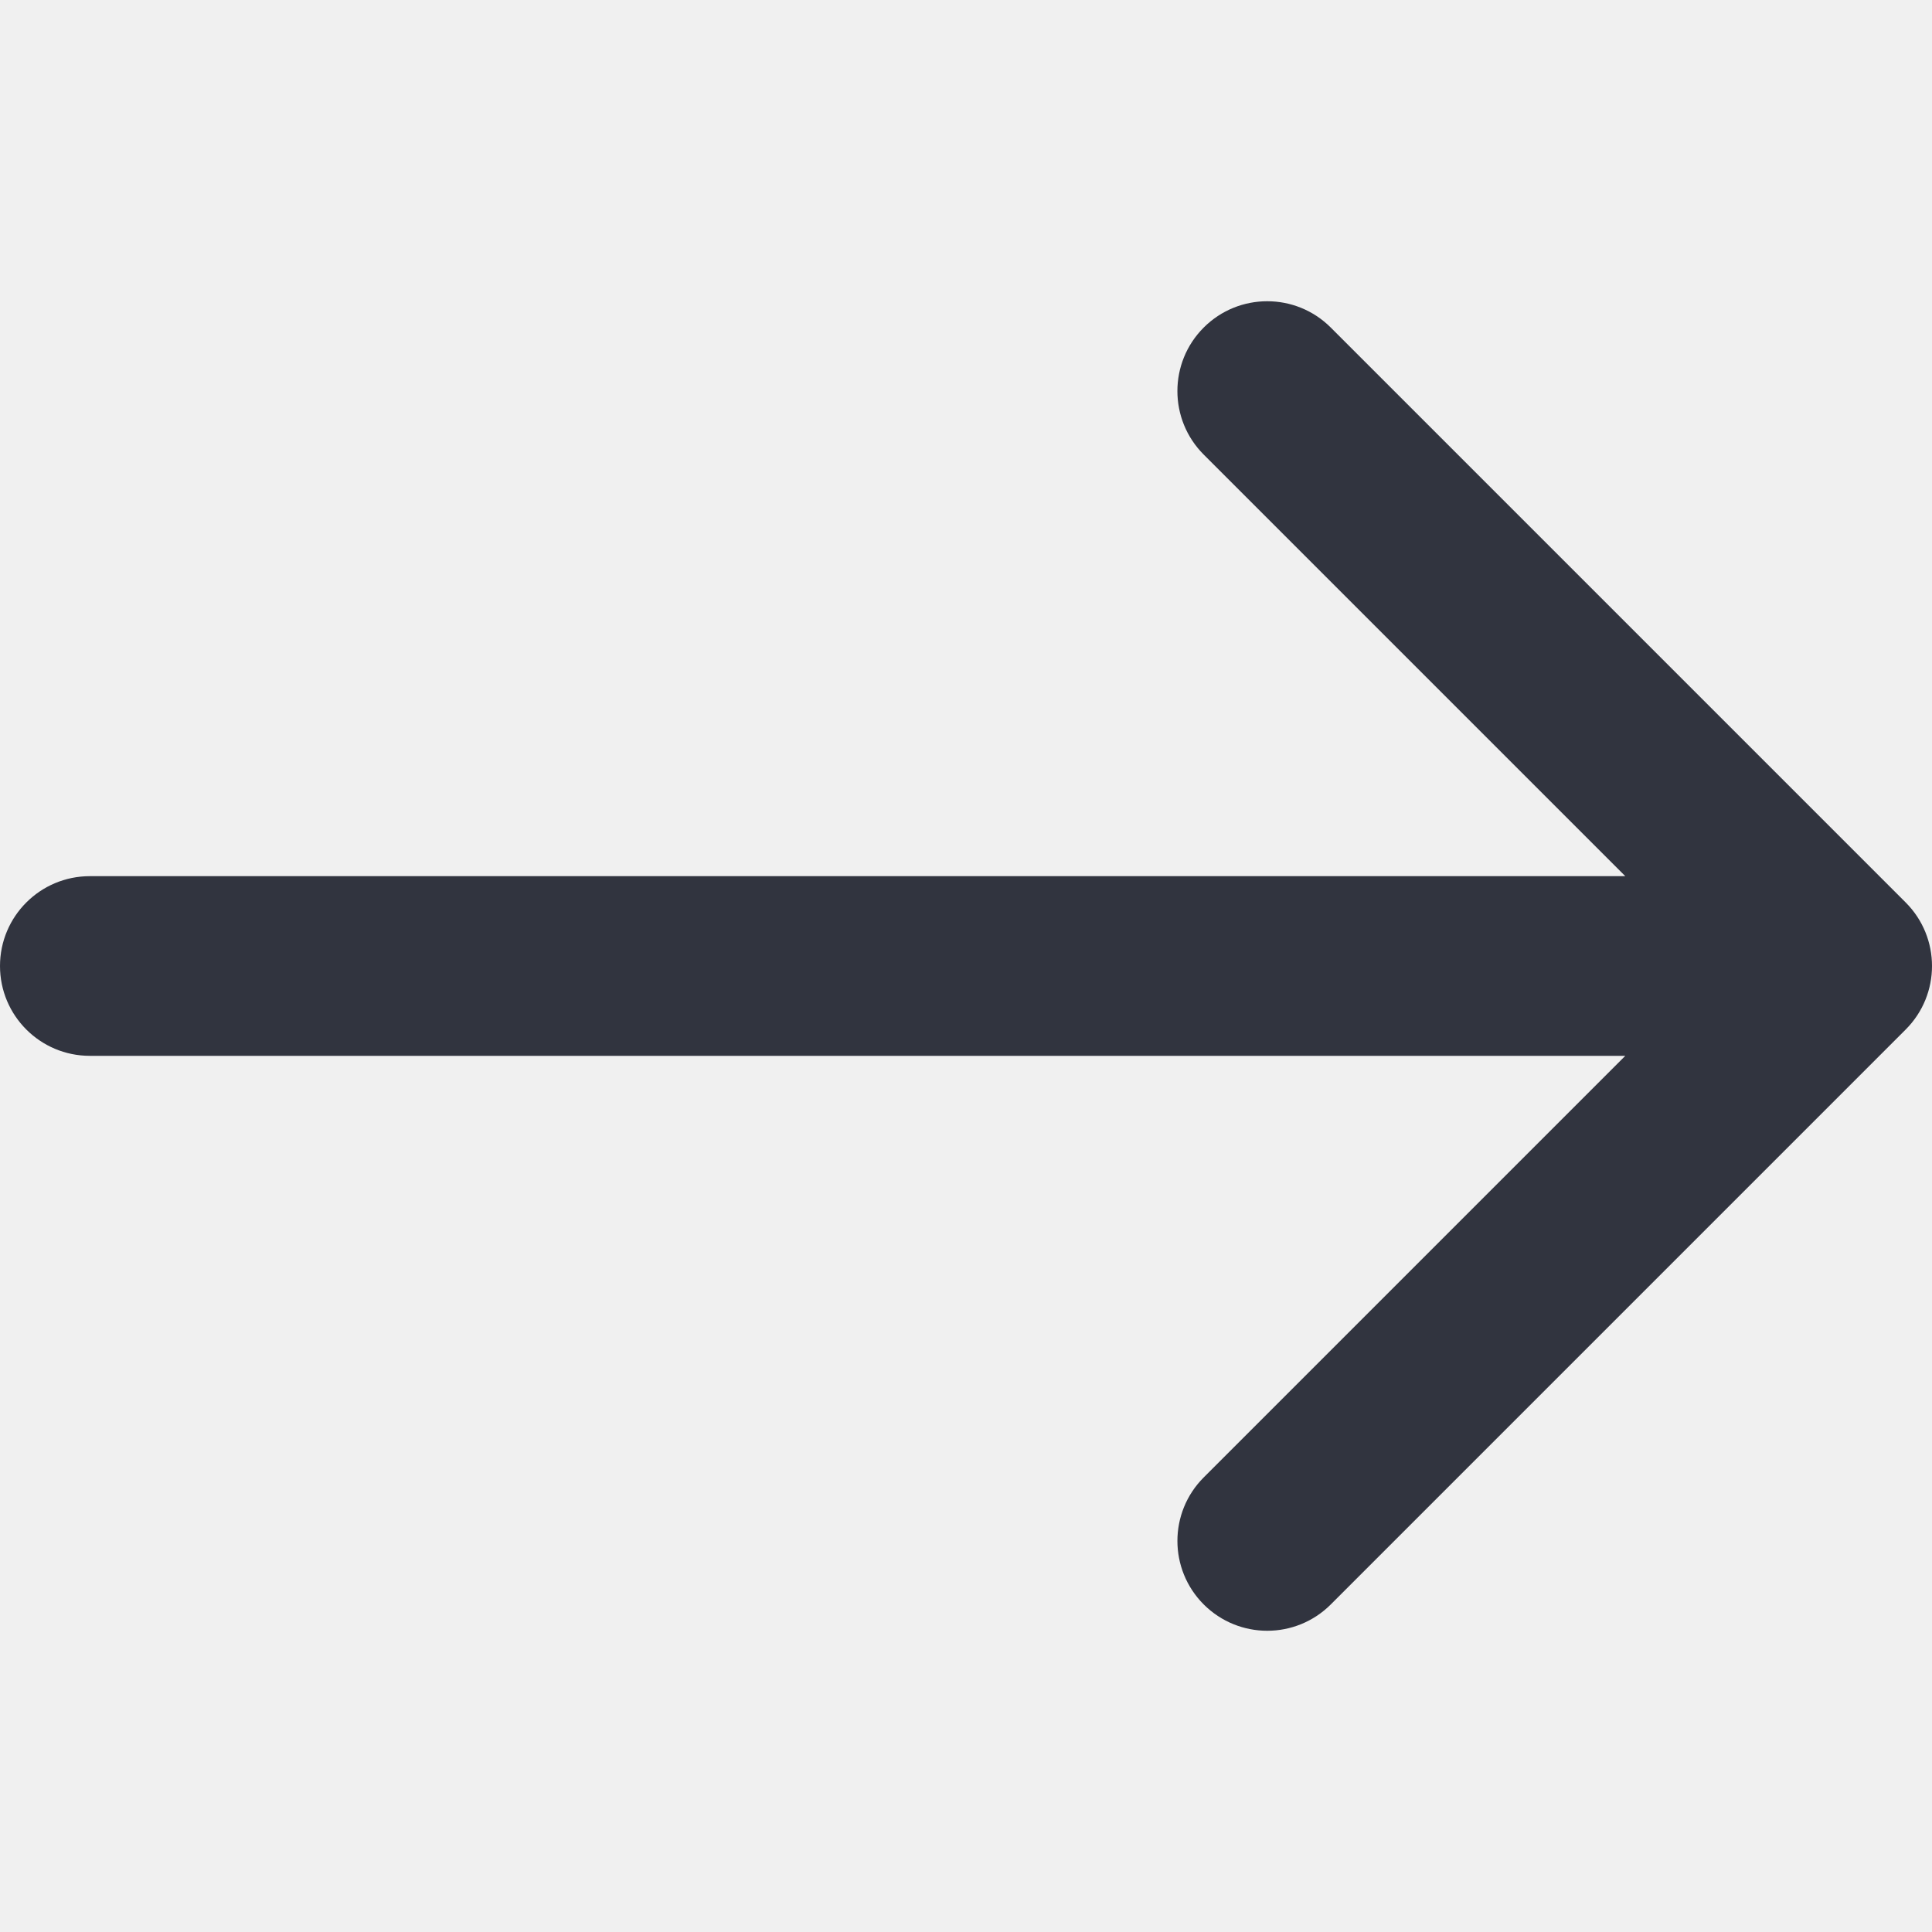
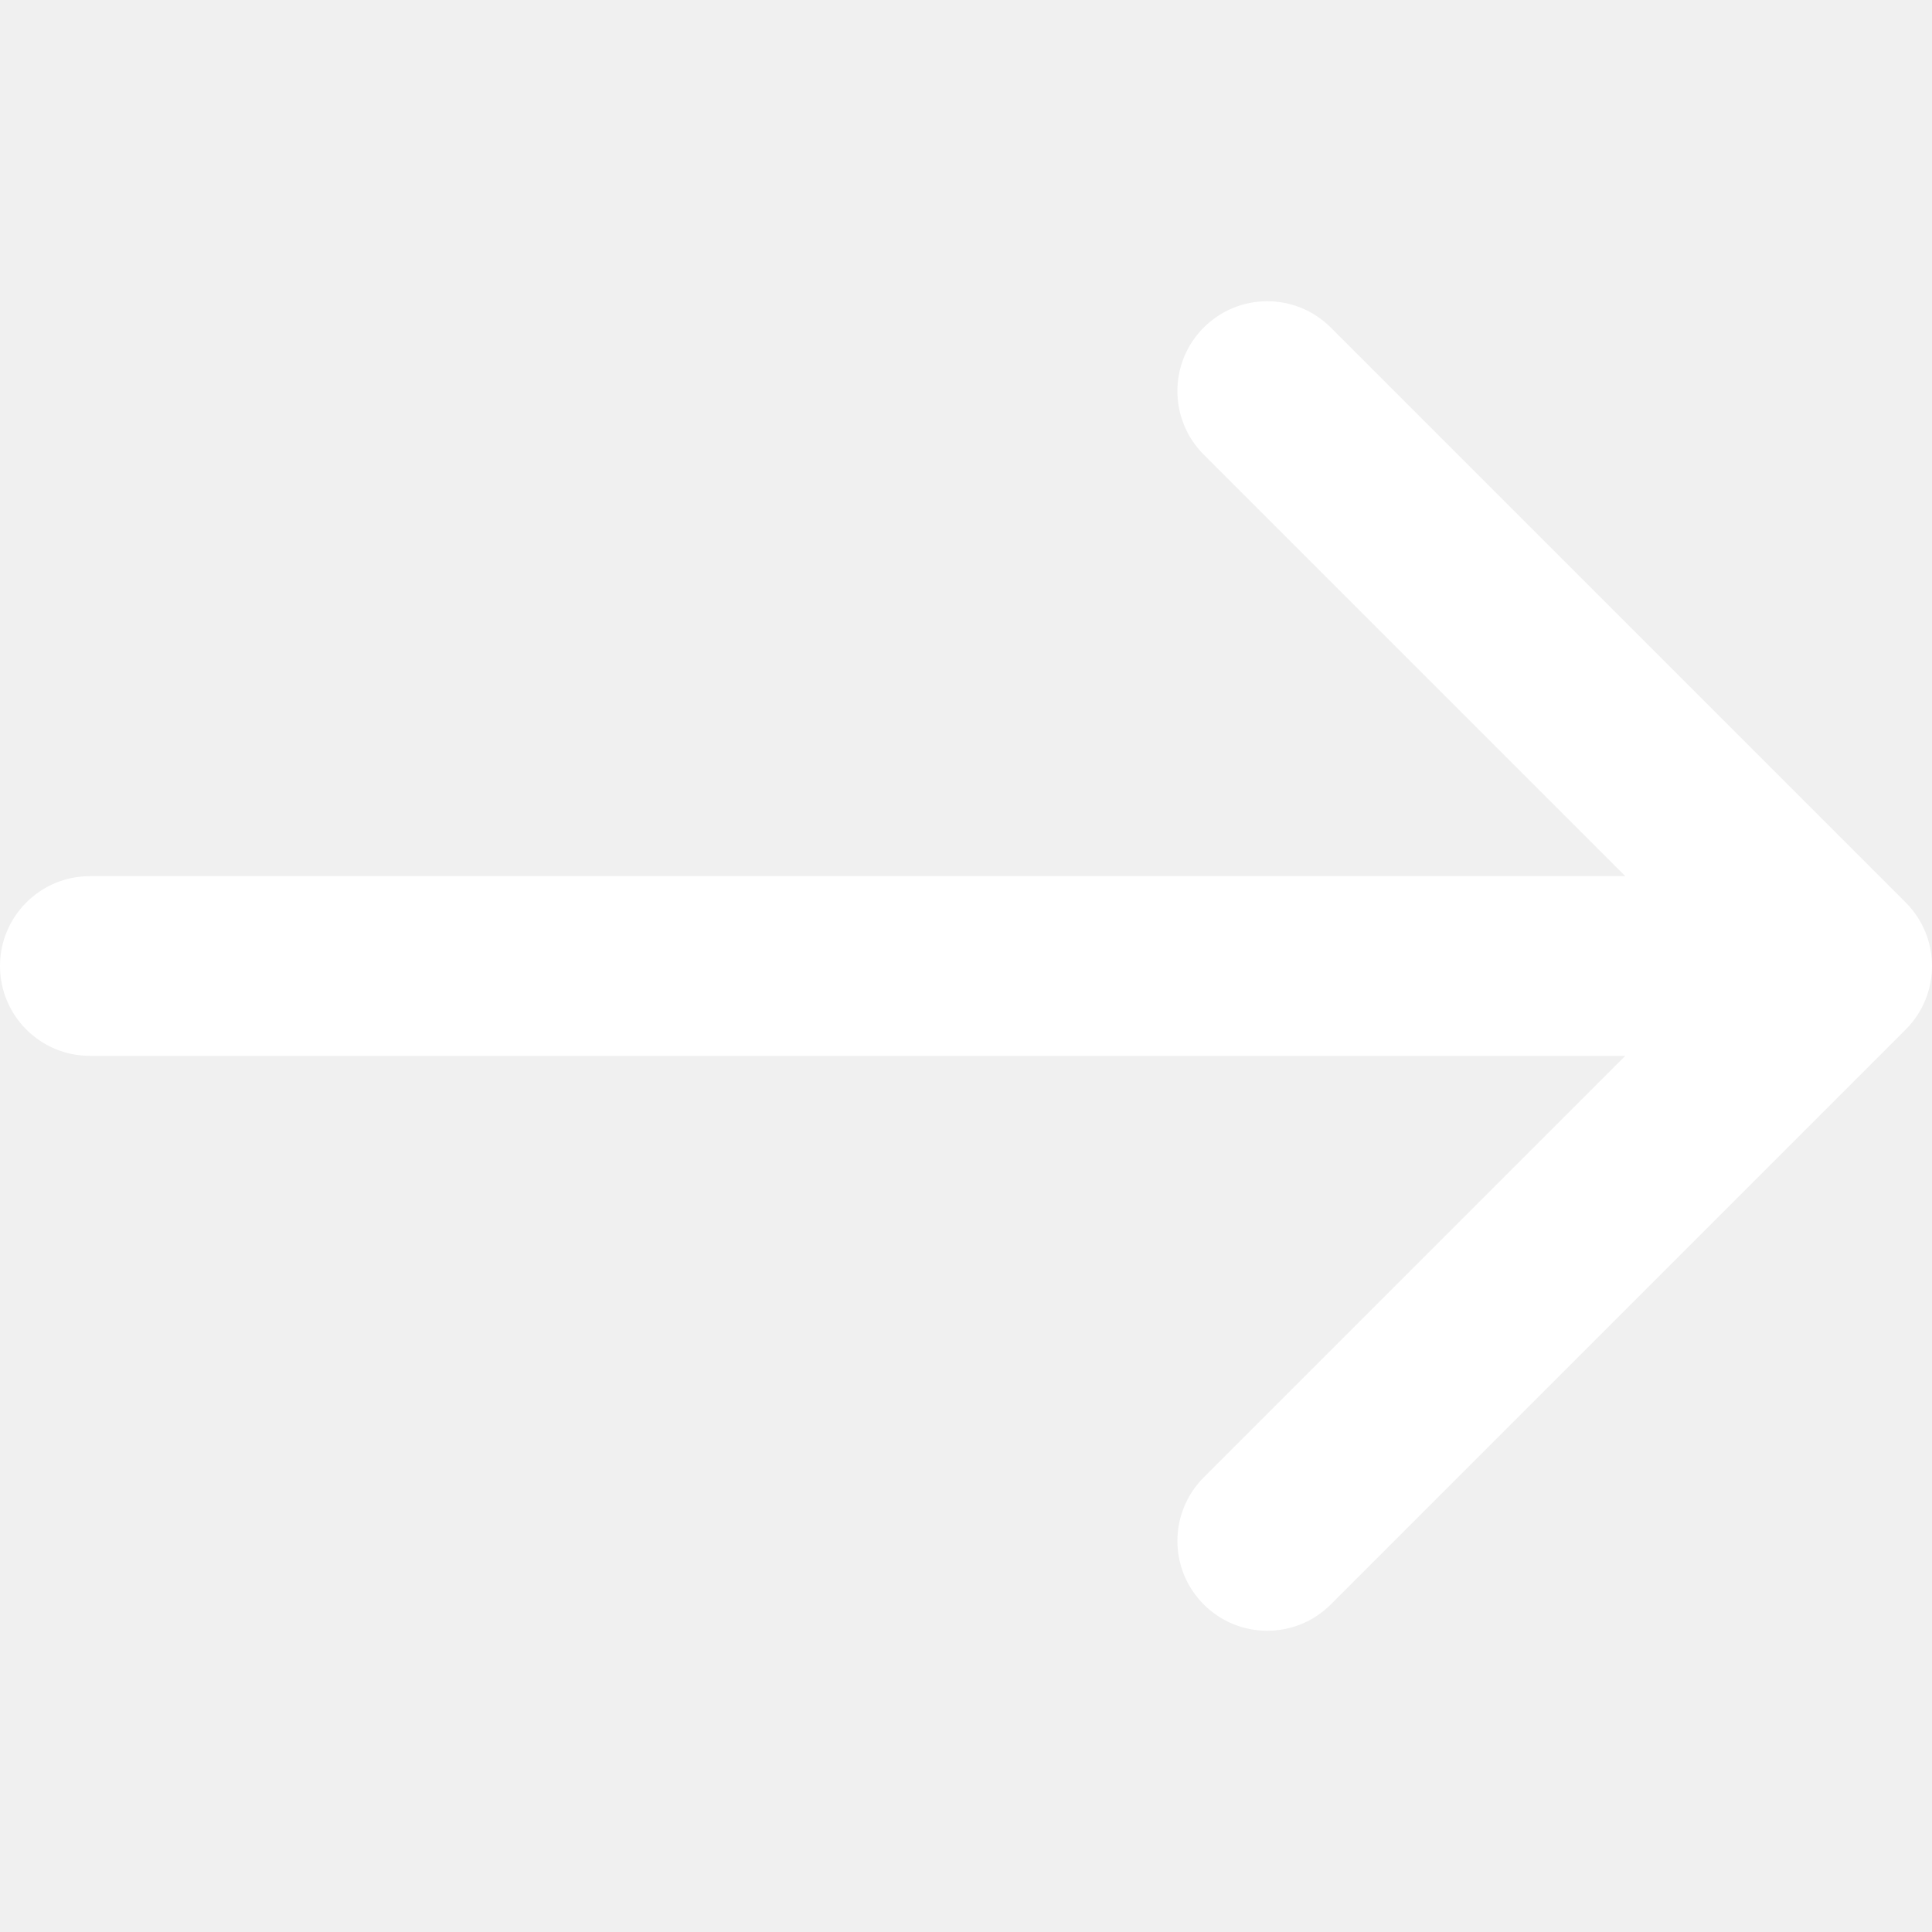
<svg xmlns="http://www.w3.org/2000/svg" version="1.1" id="Capa_1" x="0px" y="0px" width="268.832px" height="268.832px" viewBox="0 0 268.832 268.832" style="enable-background:new 0 0 268.832 268.832;" xml:space="preserve">
  <g>
-     <path fill="#31343F" d="M265.171,125.577l-80-80c-4.881-4.881-12.797-4.881-17.678,0c-4.882,4.882-4.882,12.796,0,17.678l58.661,58.661H12.5   c-6.903,0-12.5,5.597-12.5,12.5c0,6.902,5.597,12.5,12.5,12.5h213.654l-58.659,58.661c-4.882,4.882-4.882,12.796,0,17.678   c2.44,2.439,5.64,3.661,8.839,3.661s6.398-1.222,8.839-3.661l79.998-80C270.053,138.373,270.053,130.459,265.171,125.577z" />
+     <path fill="#FFFFFF" d="M265.171,125.577l-80-80c-4.881-4.881-12.797-4.881-17.678,0c-4.882,4.882-4.882,12.796,0,17.678l58.661,58.661H12.5   c-6.903,0-12.5,5.597-12.5,12.5c0,6.902,5.597,12.5,12.5,12.5h213.654l-58.659,58.661c-4.882,4.882-4.882,12.796,0,17.678   c2.44,2.439,5.64,3.661,8.839,3.661s6.398-1.222,8.839-3.661l79.998-80C270.053,138.373,270.053,130.459,265.171,125.577z" />
  </g>
</svg>
